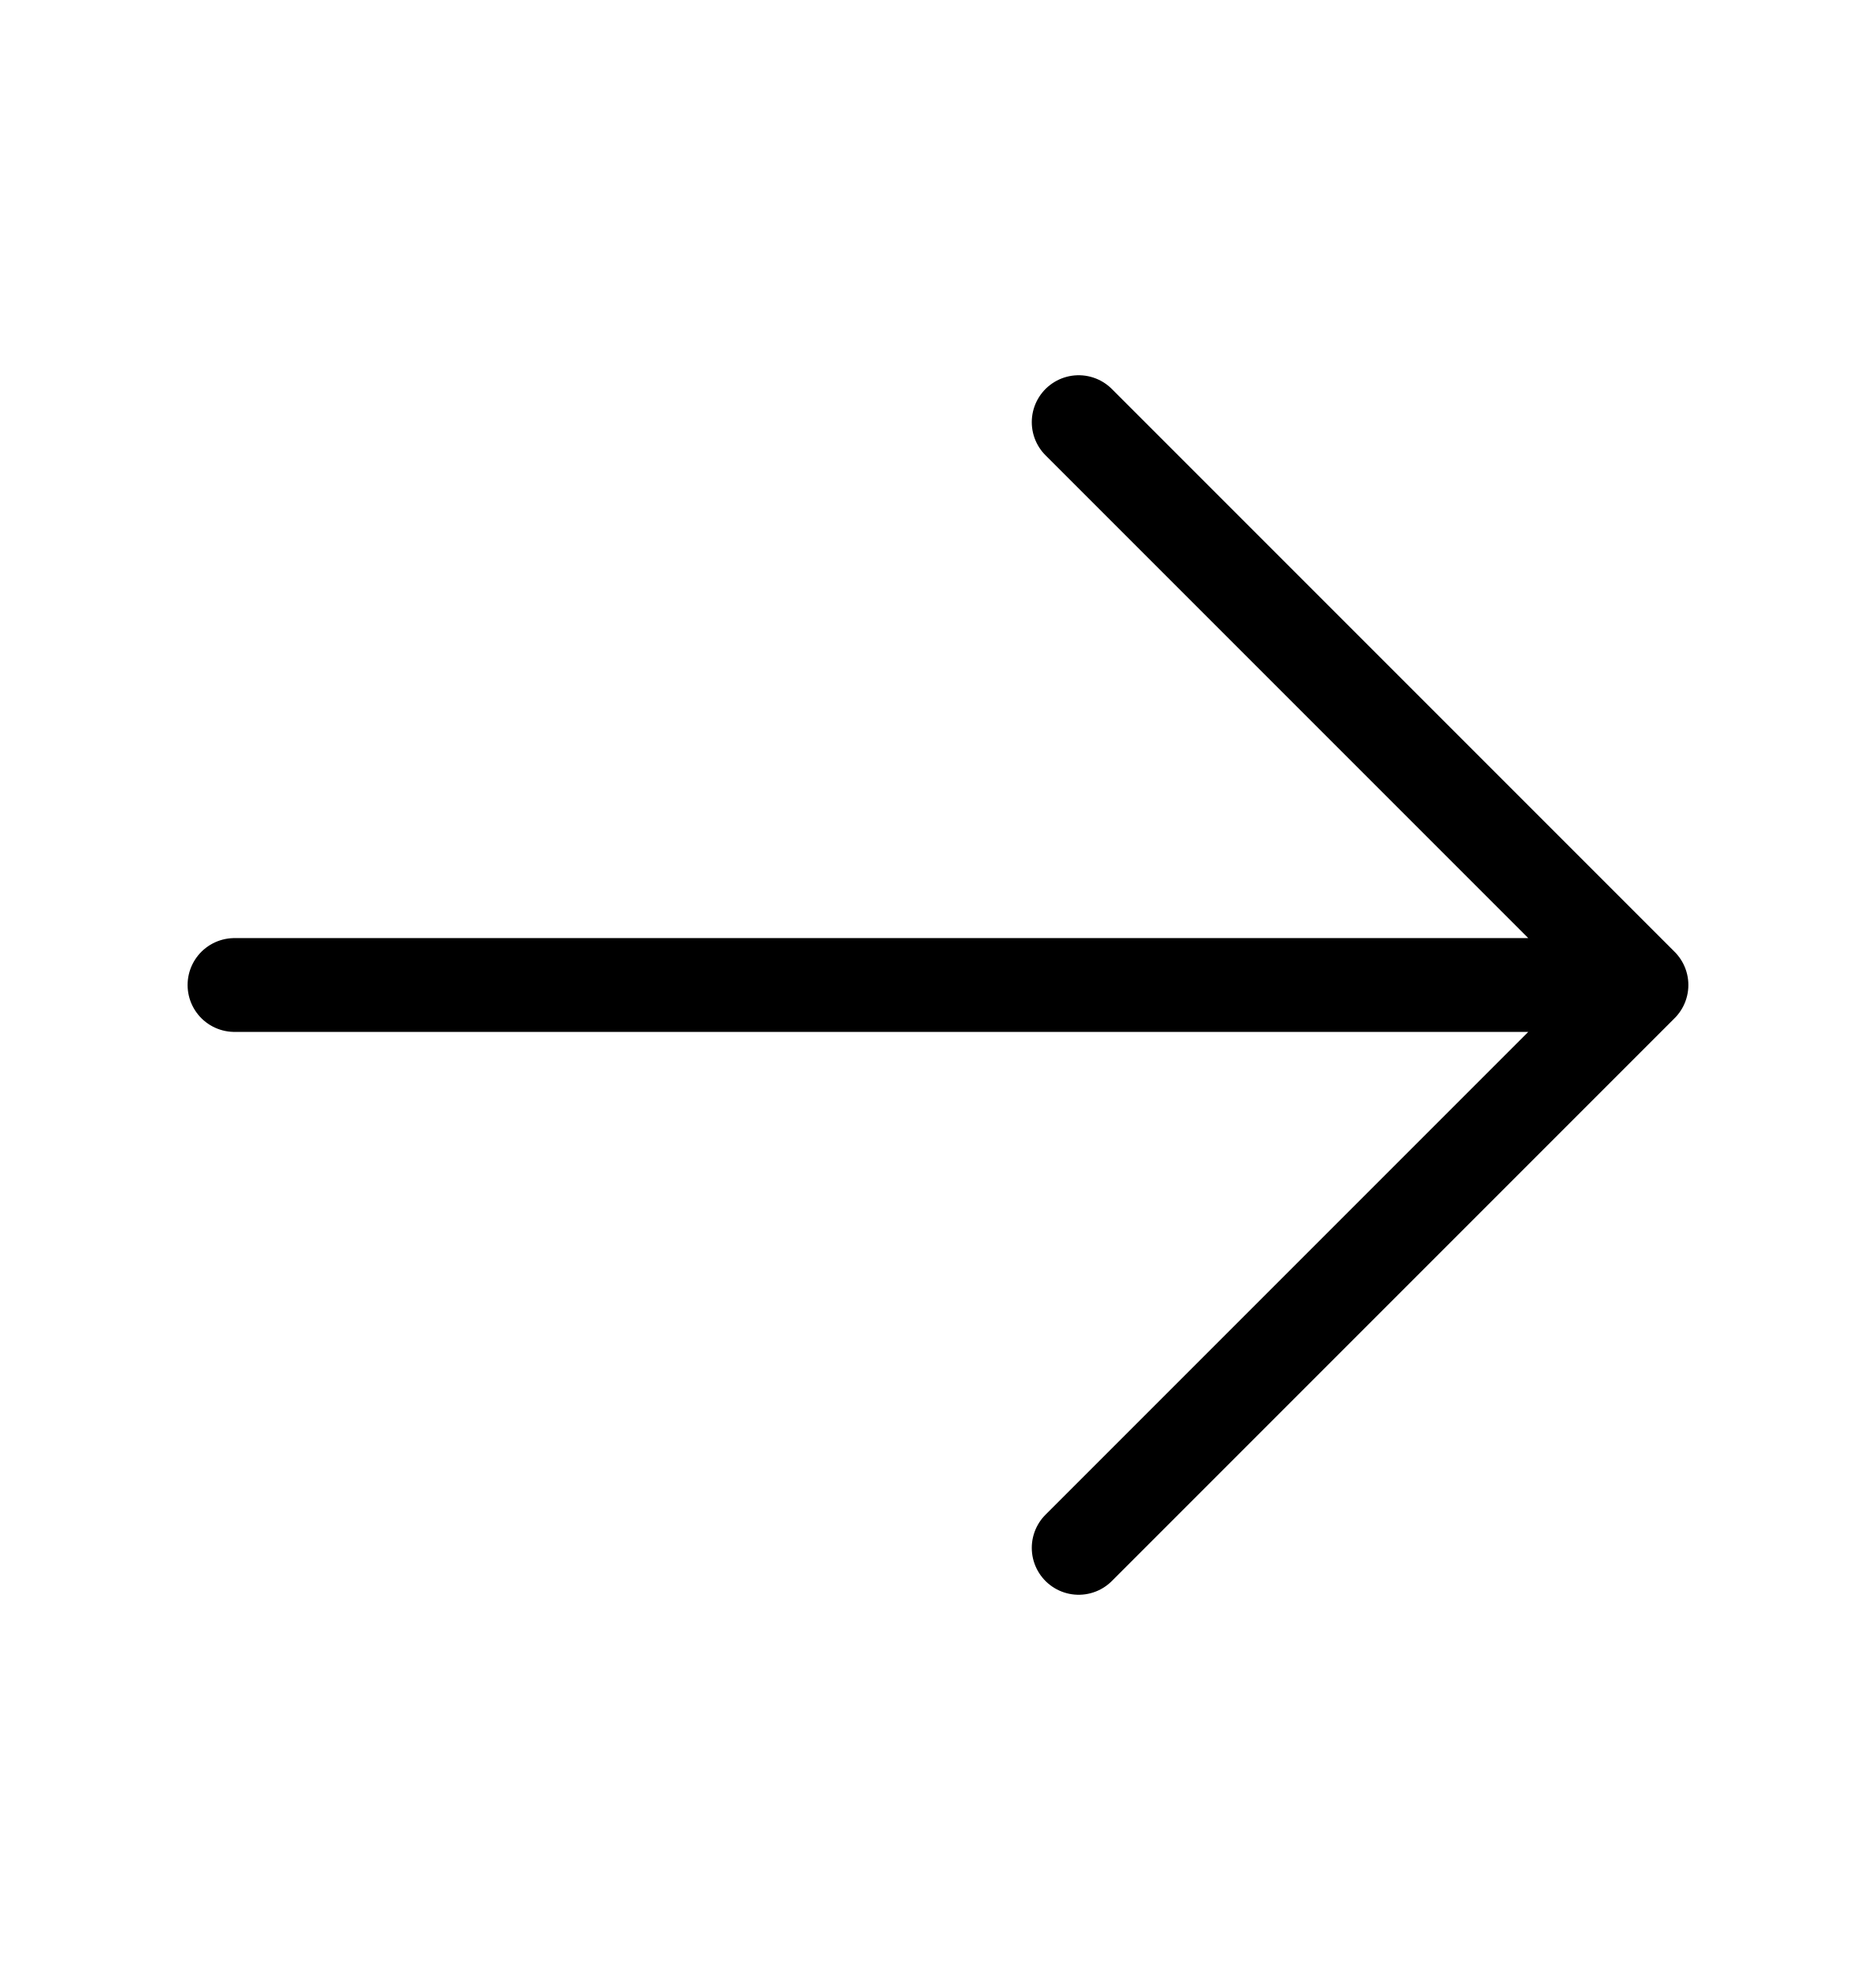
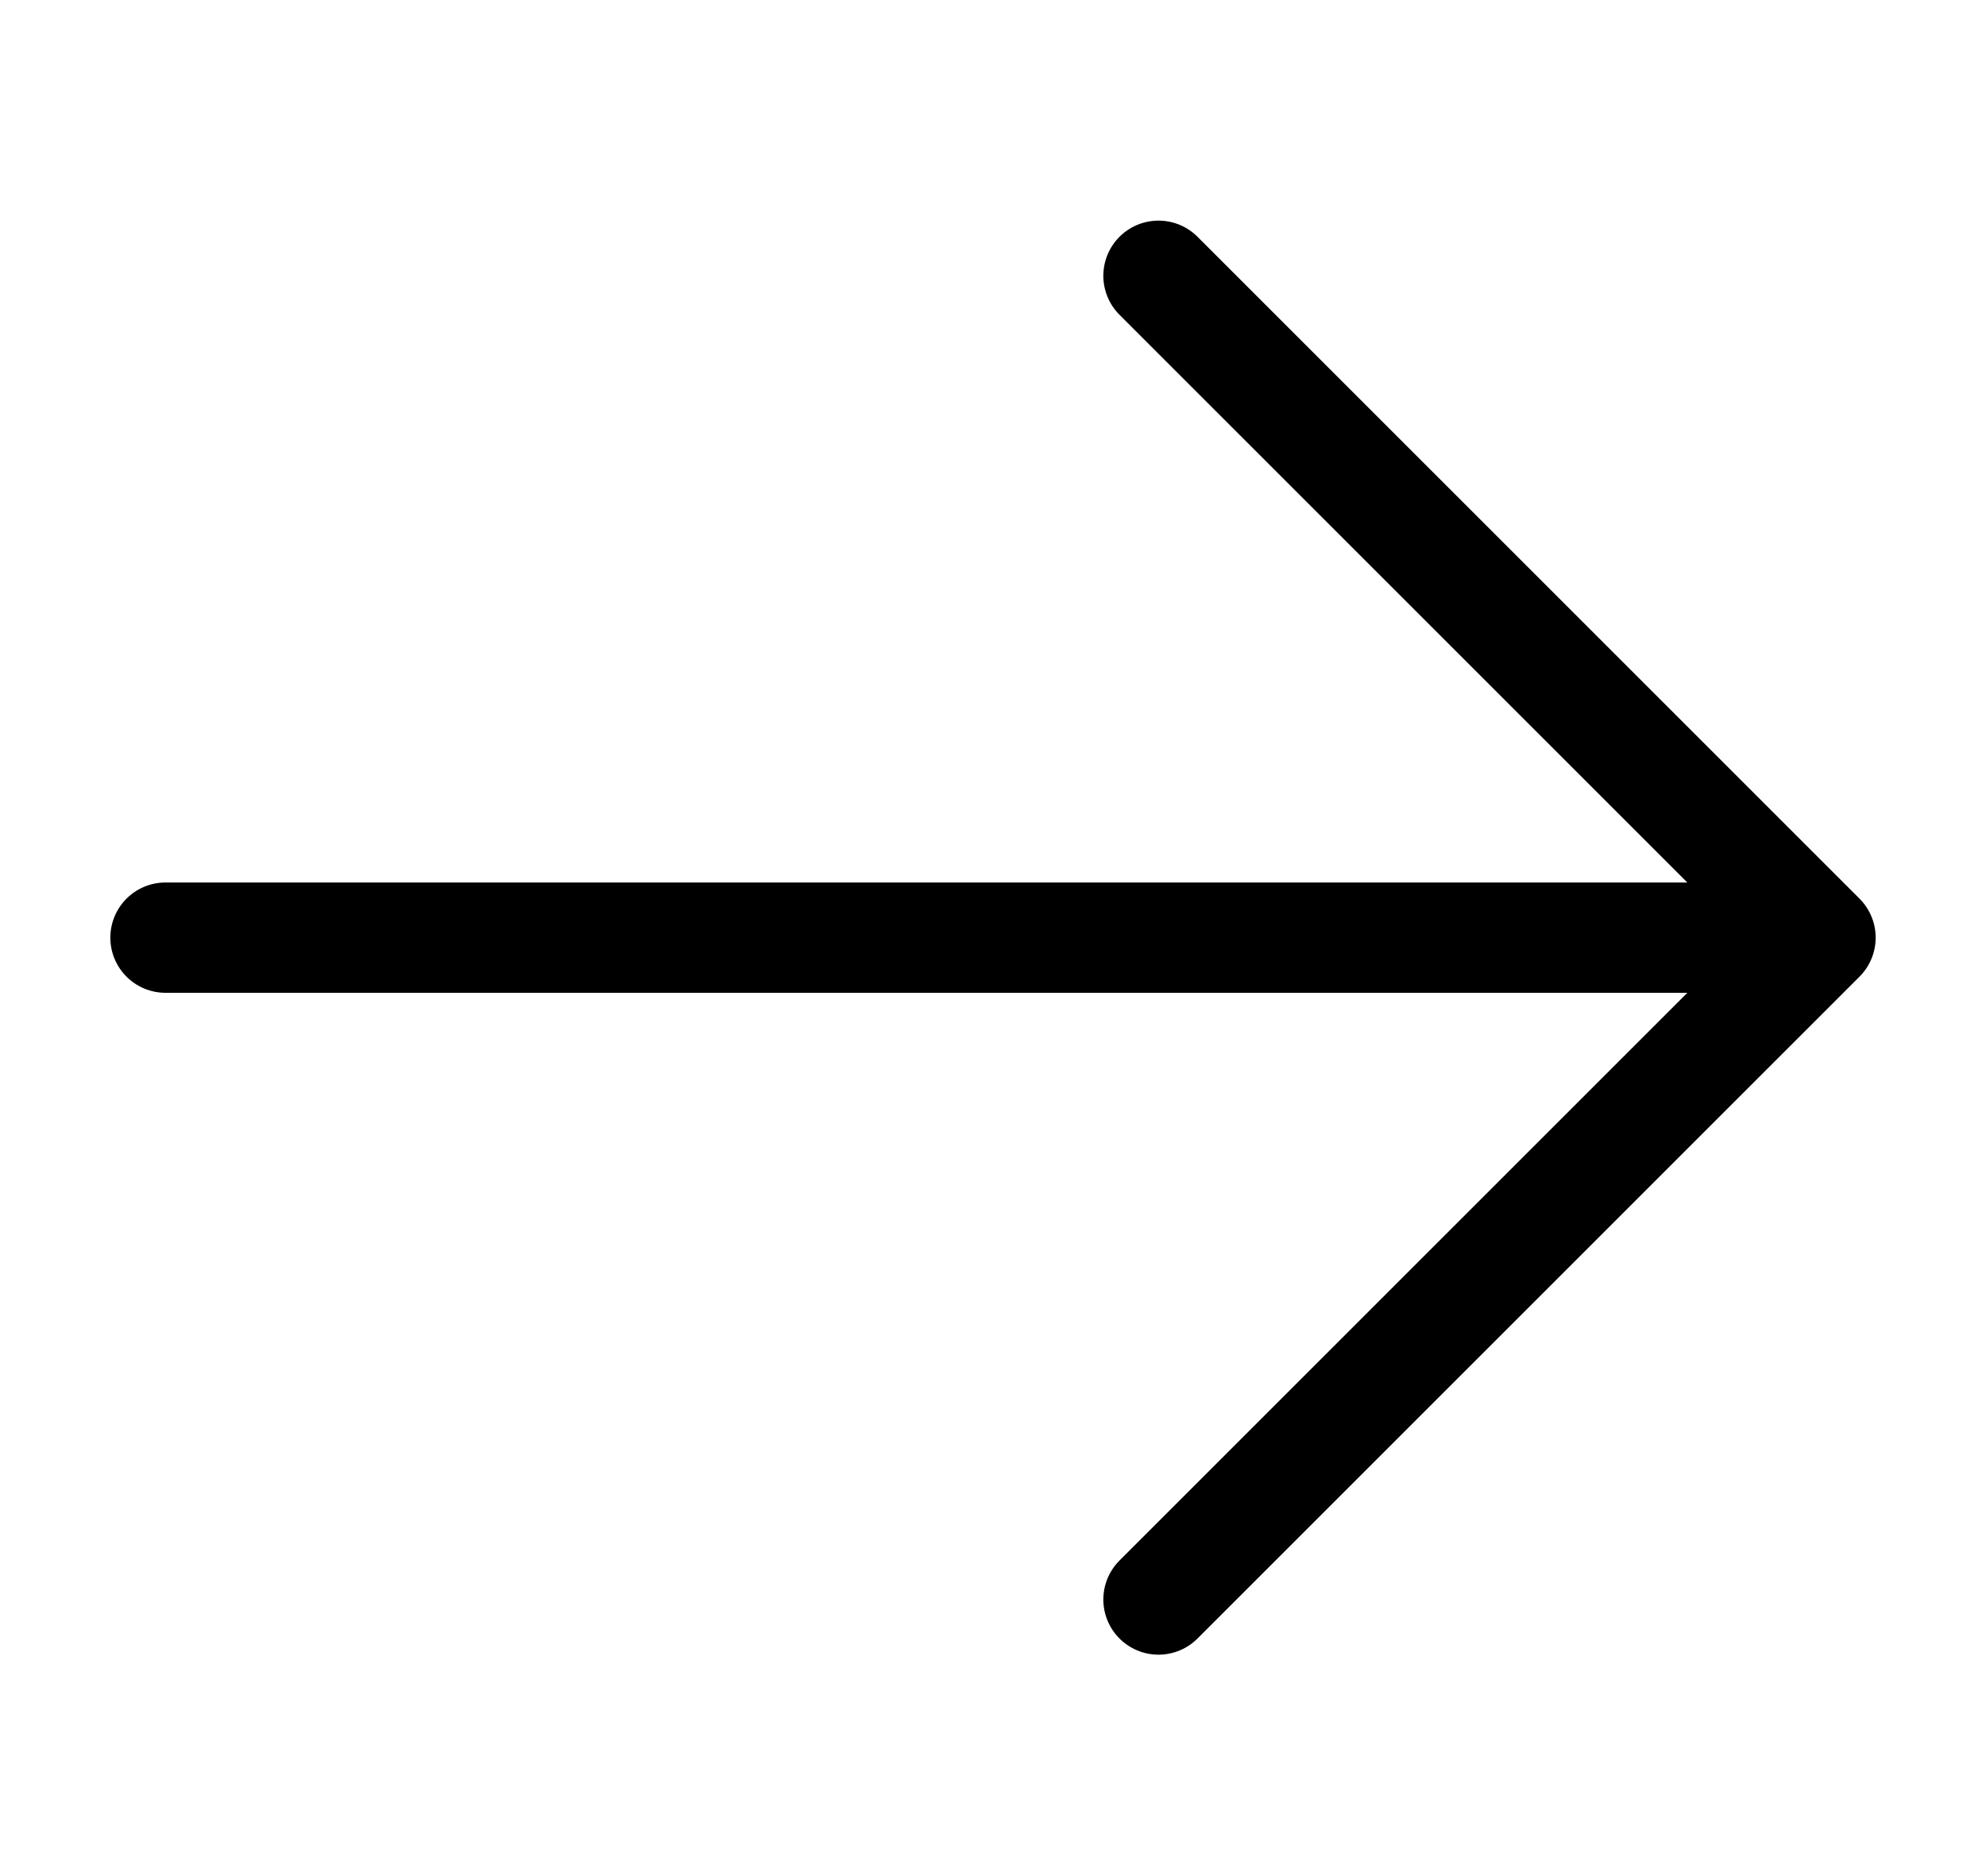
- <svg xmlns="http://www.w3.org/2000/svg" width="20" height="21" viewBox="0 0 20 21" fill="none">
-   <path d="M11.5 4.5L17.5 10.5M17.5 10.5L11.5 16.5M17.5 10.5L2.5 10.5" stroke="#000" stroke-linecap="round" stroke-linejoin="round" />
+ <svg xmlns="http://www.w3.org/2000/svg" width="18" height="17" viewBox="0 0 18 17" fill="none" stroke="#000">
+   <path d="M10.5 2.5L16.5 8.5M16.5 8.5L10.5 14.5M16.5 8.5L1.5 8.5" stroke-linecap="round" stroke-linejoin="round" />
</svg>
